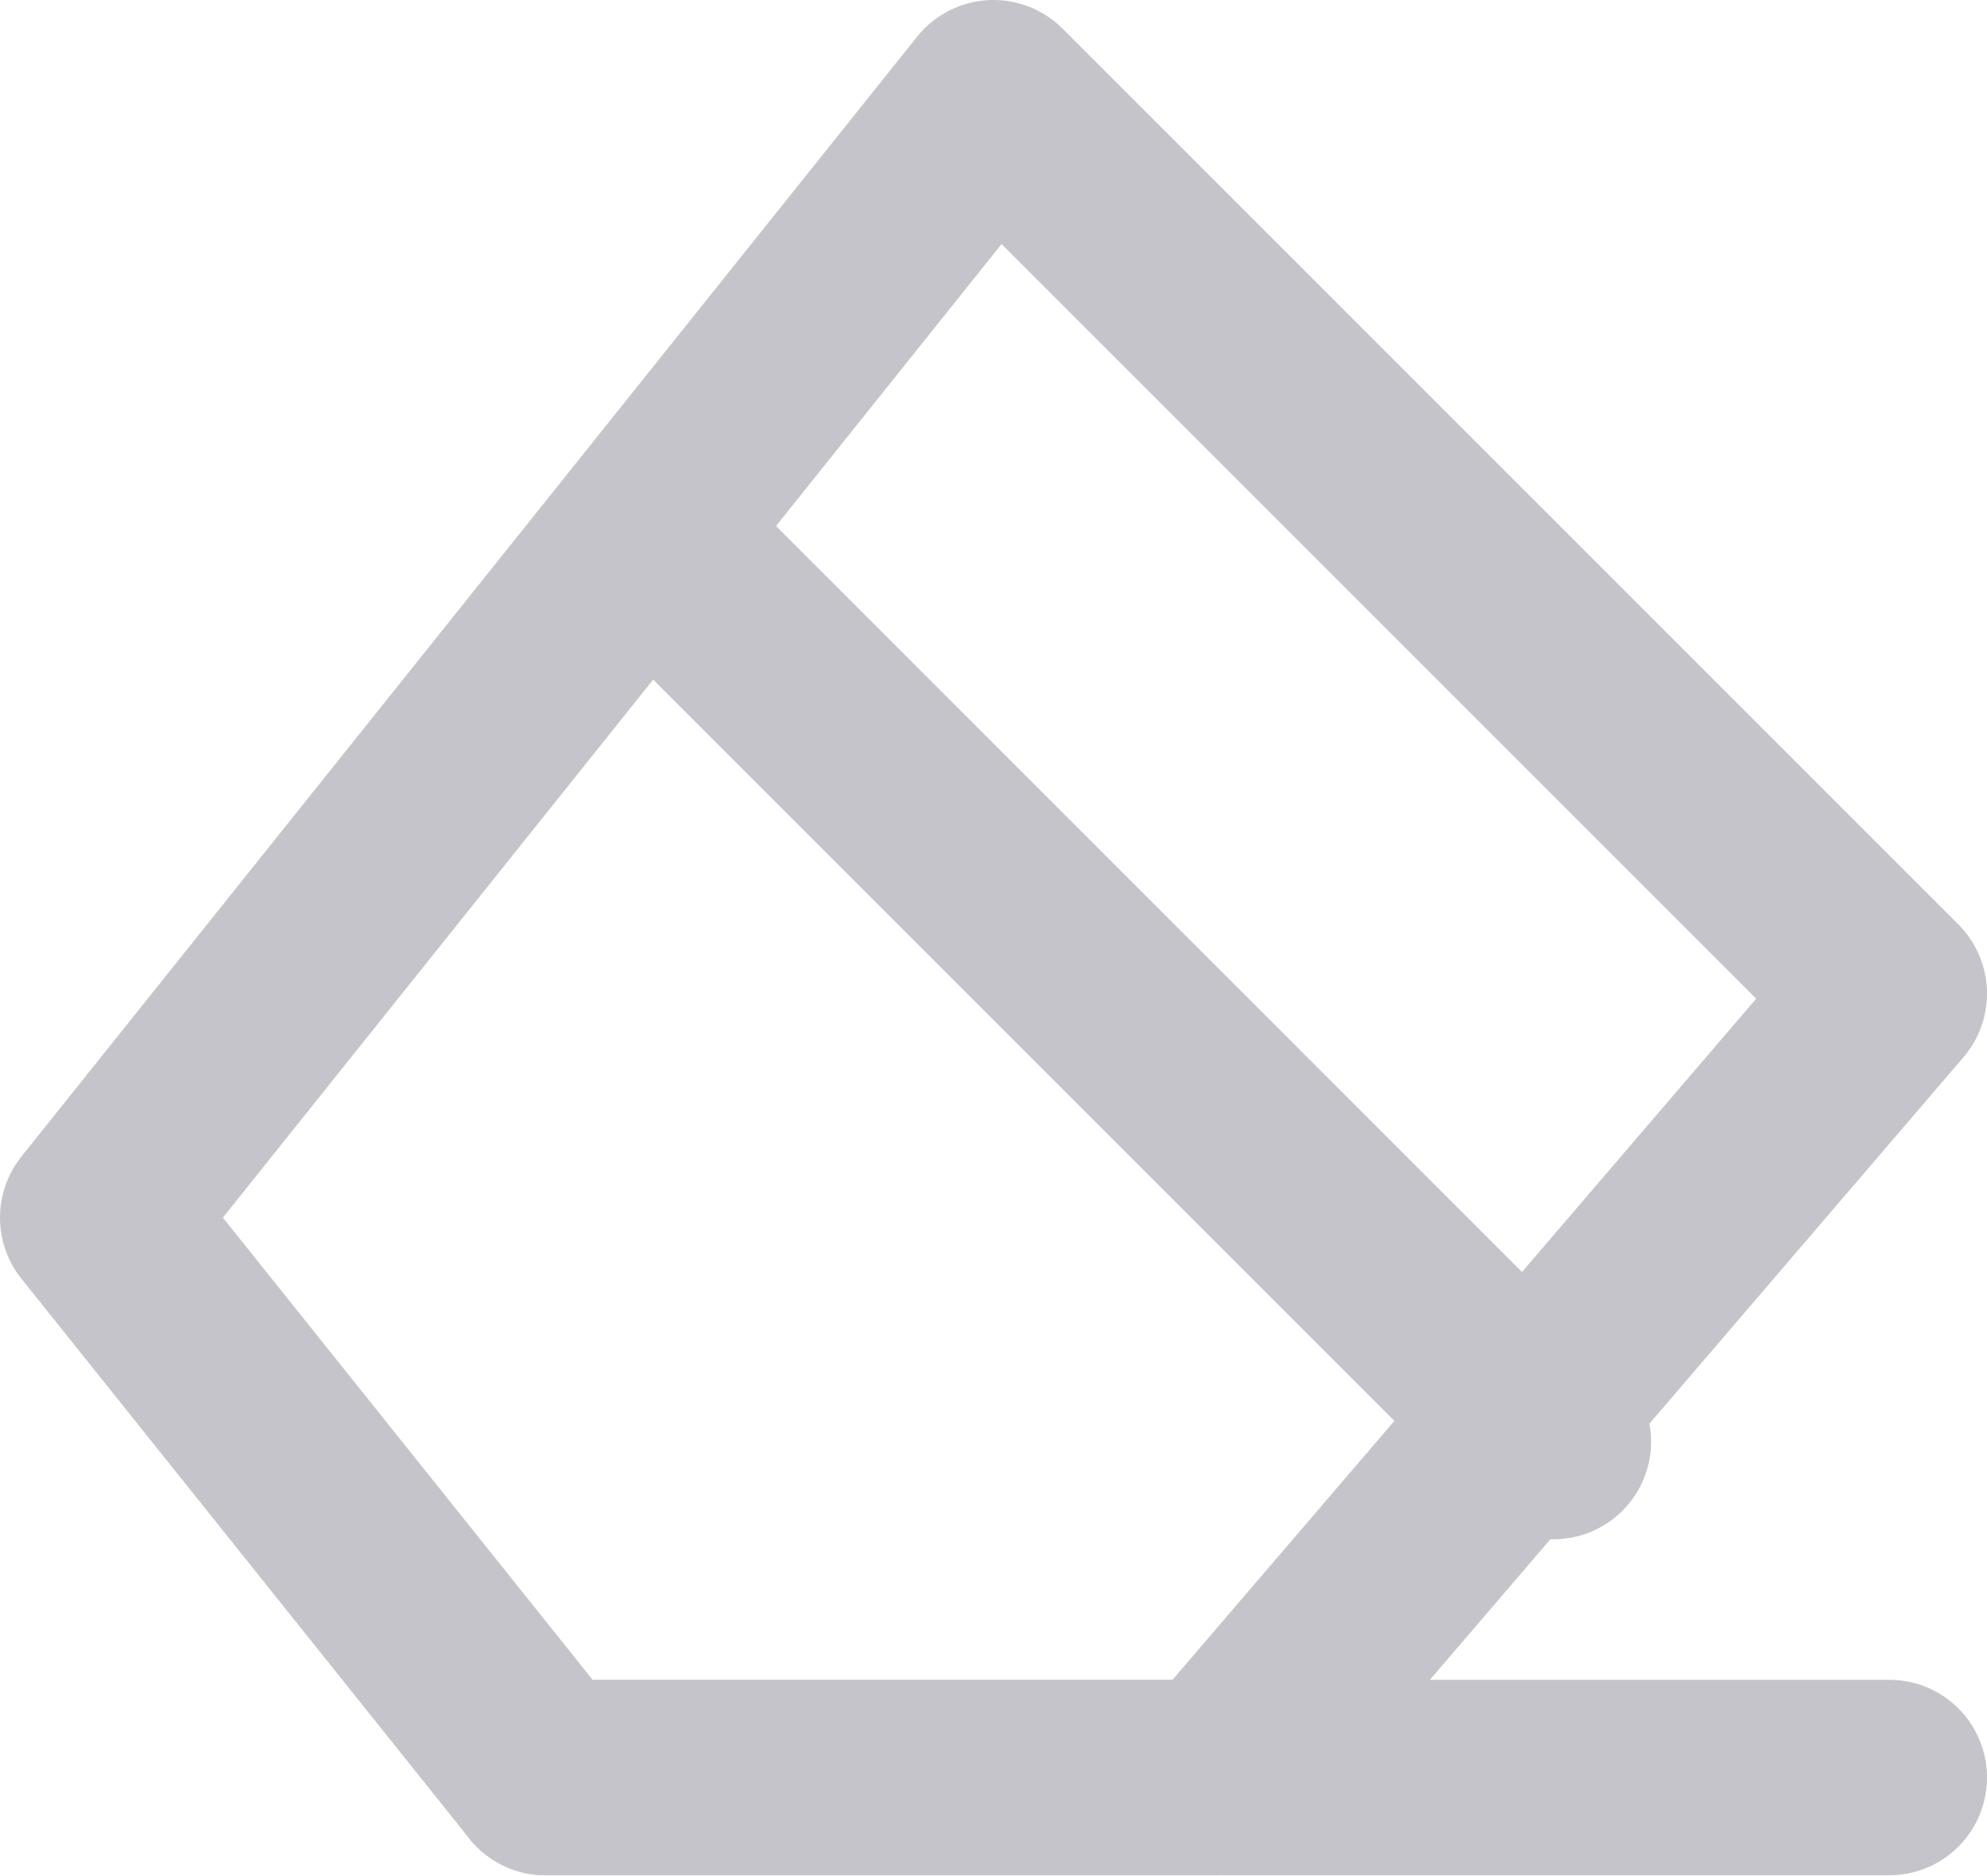
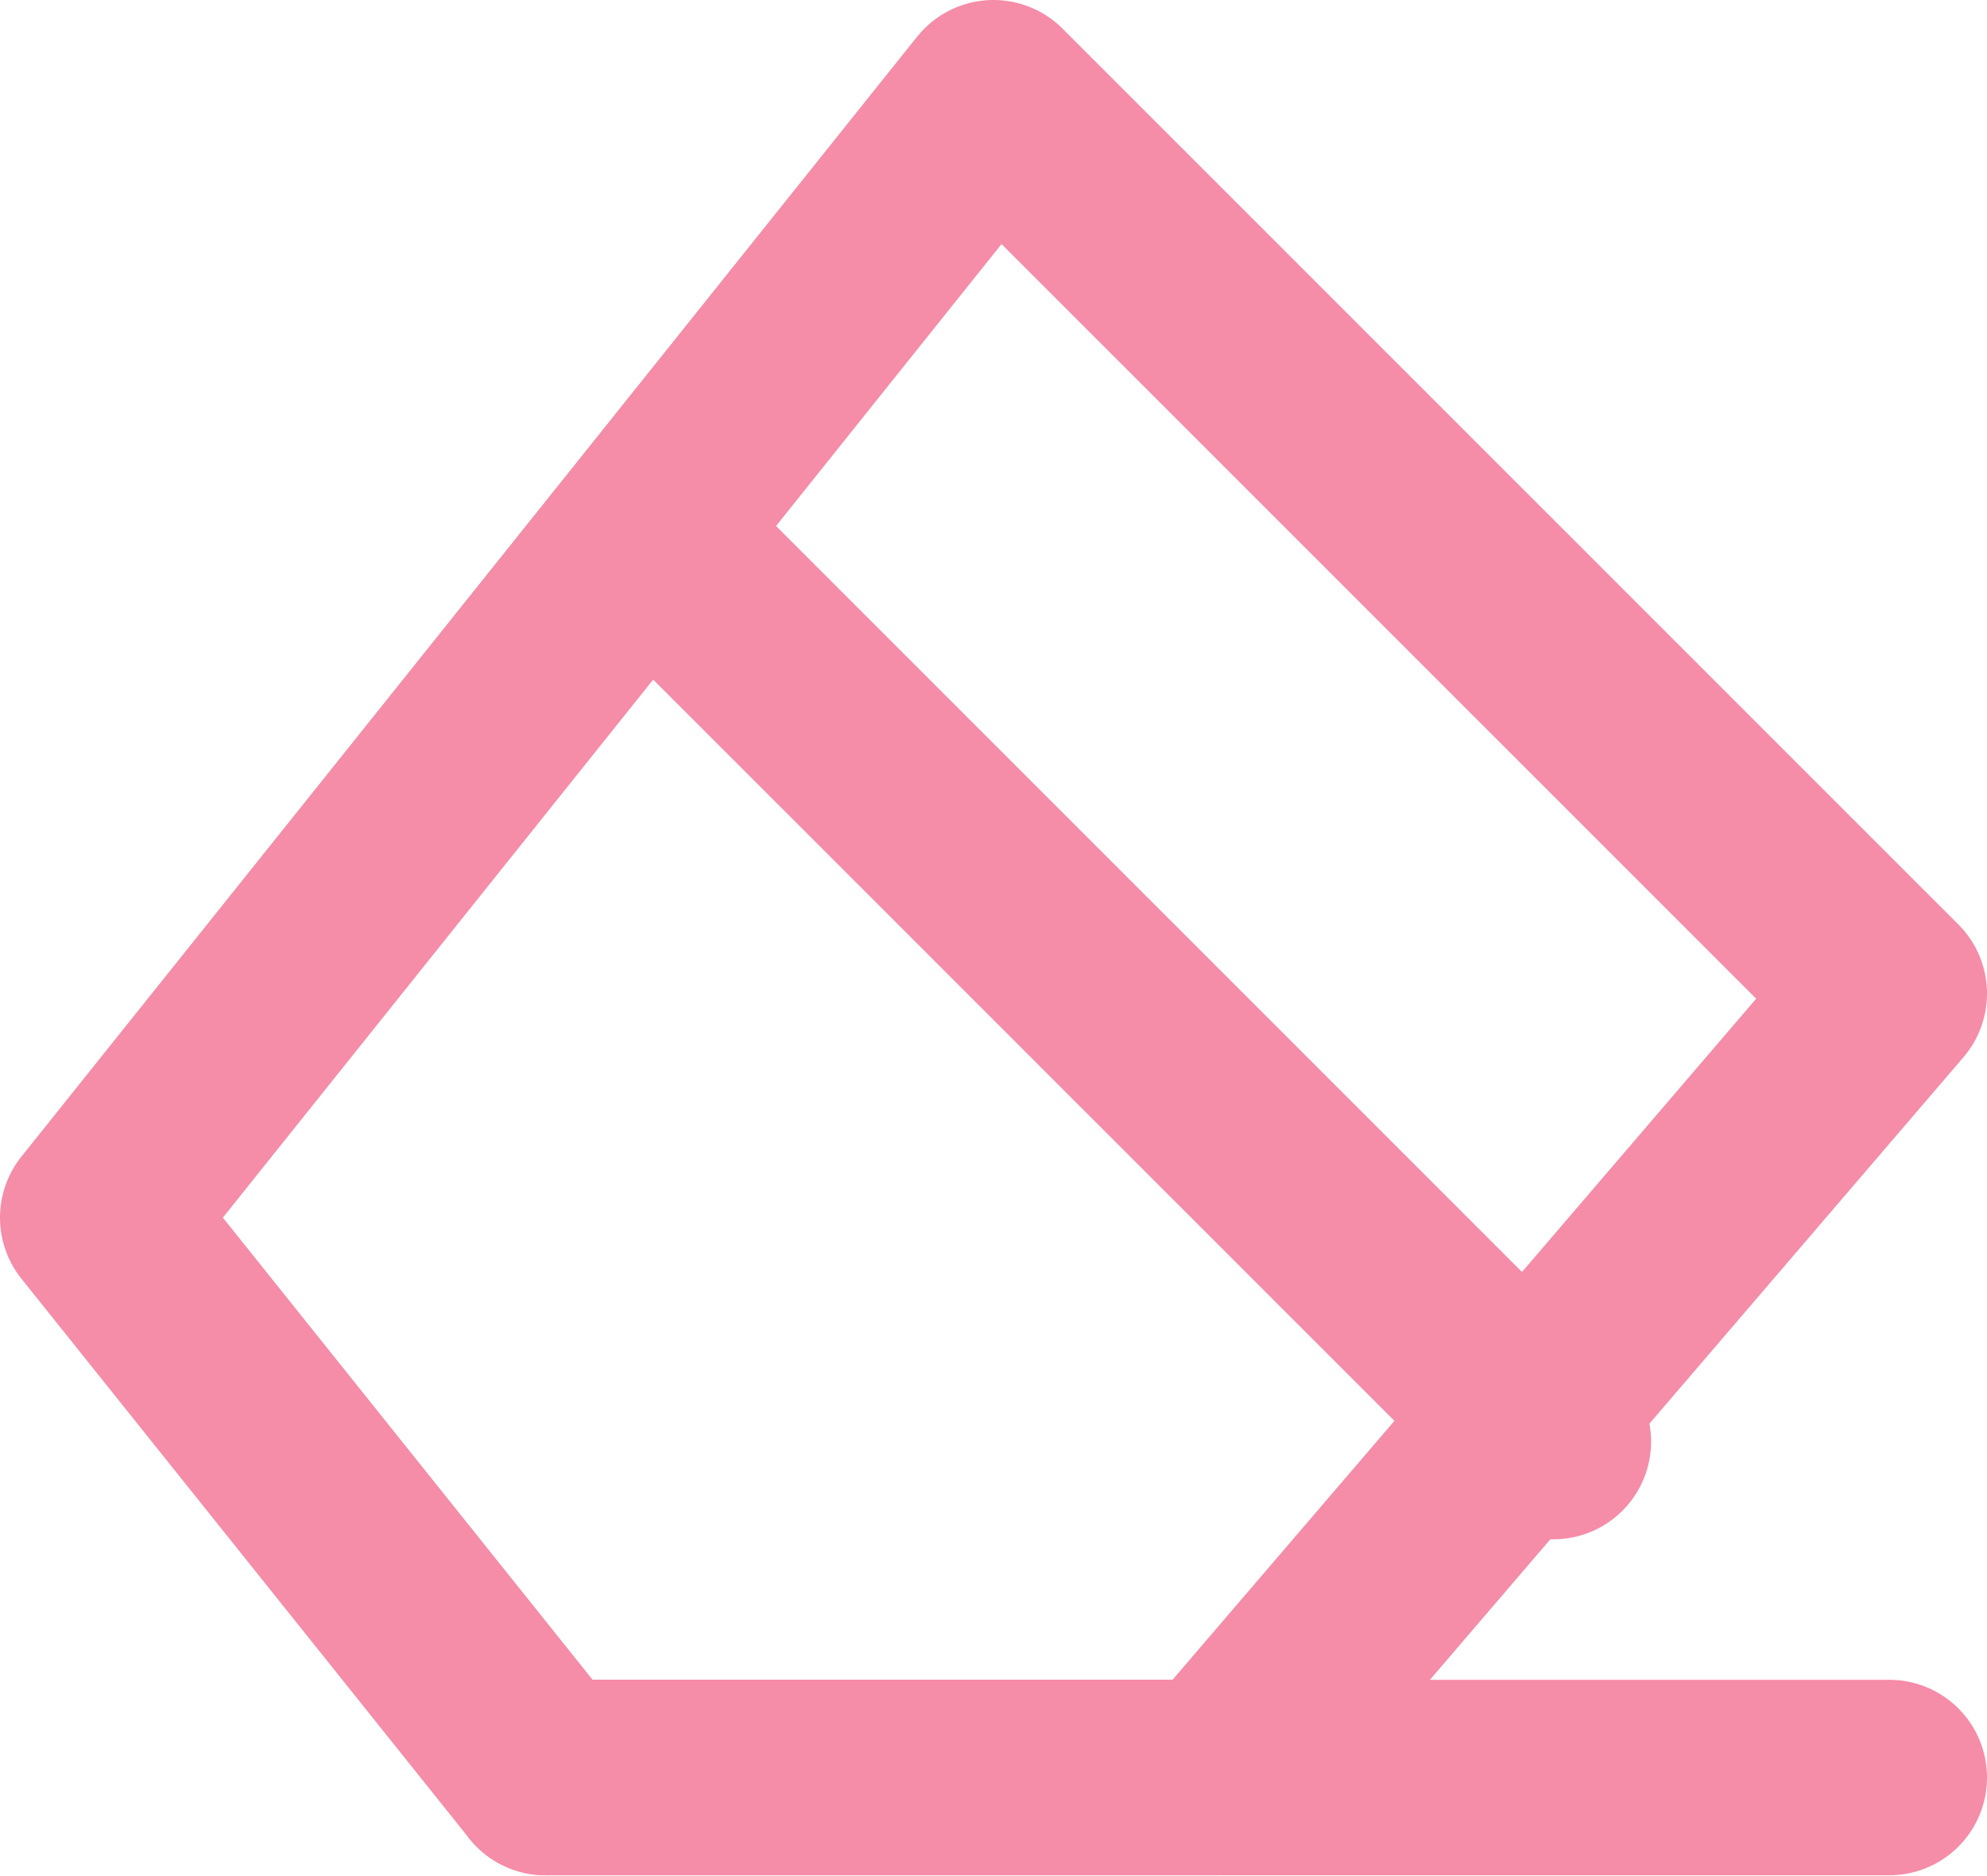
<svg xmlns="http://www.w3.org/2000/svg" preserveAspectRatio="none" overflow="visible" style="display: block;" width="16.267" height="15.35" viewBox="0 0 16.267 15.35" fill="none">
  <g id="Group">
-     <path id="Vector" d="M0.8 9.967L8.133 0.8L15.467 8.133L9.967 14.55H4.467L0.8 9.967Z" stroke="#C4C4CA" stroke-width="1.6" stroke-linecap="round" stroke-linejoin="round" />
-     <path id="Vector_2" d="M5.383 4.467L12.717 11.8M4.467 14.55H15.467" stroke="#C4C4CA" stroke-width="1.6" stroke-linecap="round" stroke-linejoin="round" />
+     <path id="Vector" d="M0.8 9.967L8.133 0.8L15.467 8.133L9.967 14.55H4.467L0.8 9.967Z" stroke="#F58CA8" stroke-width="1.6" stroke-linecap="round" stroke-linejoin="round" />
+     <path id="Vector_2" d="M5.383 4.467L12.717 11.8M4.467 14.55H15.467" stroke="#F58CA8" stroke-width="1.6" stroke-linecap="round" stroke-linejoin="round" />
  </g>
</svg>
